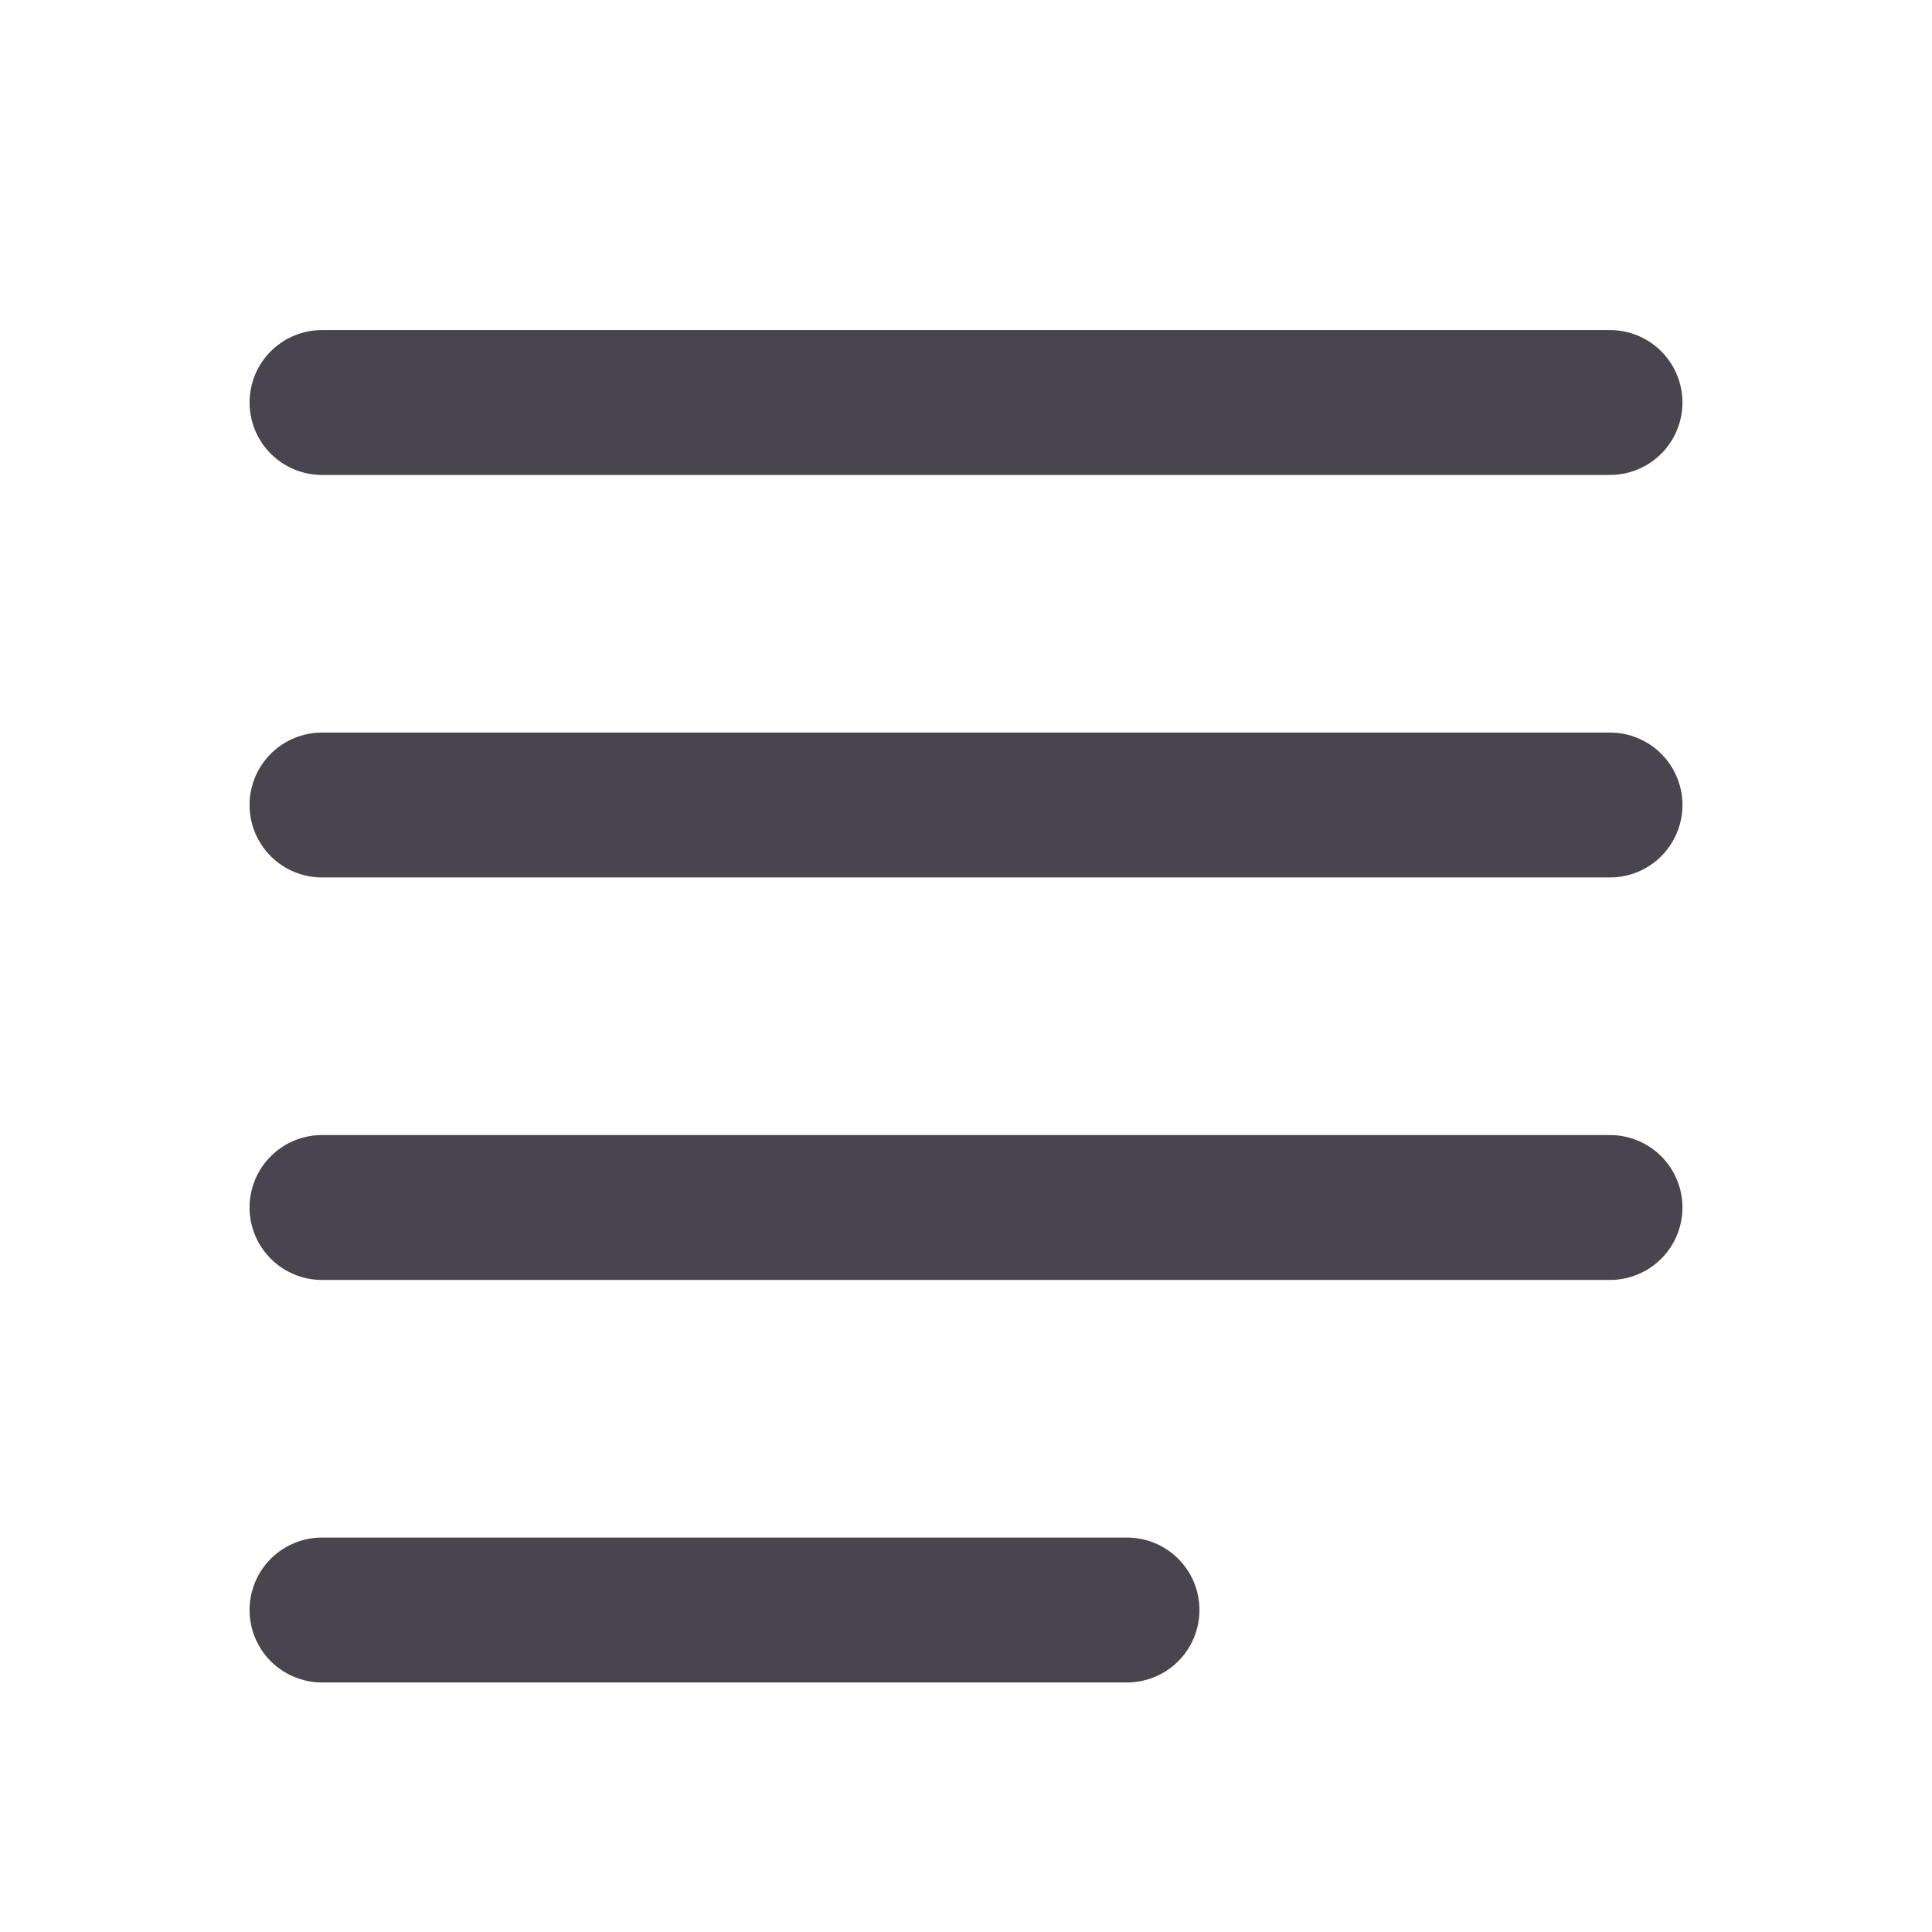
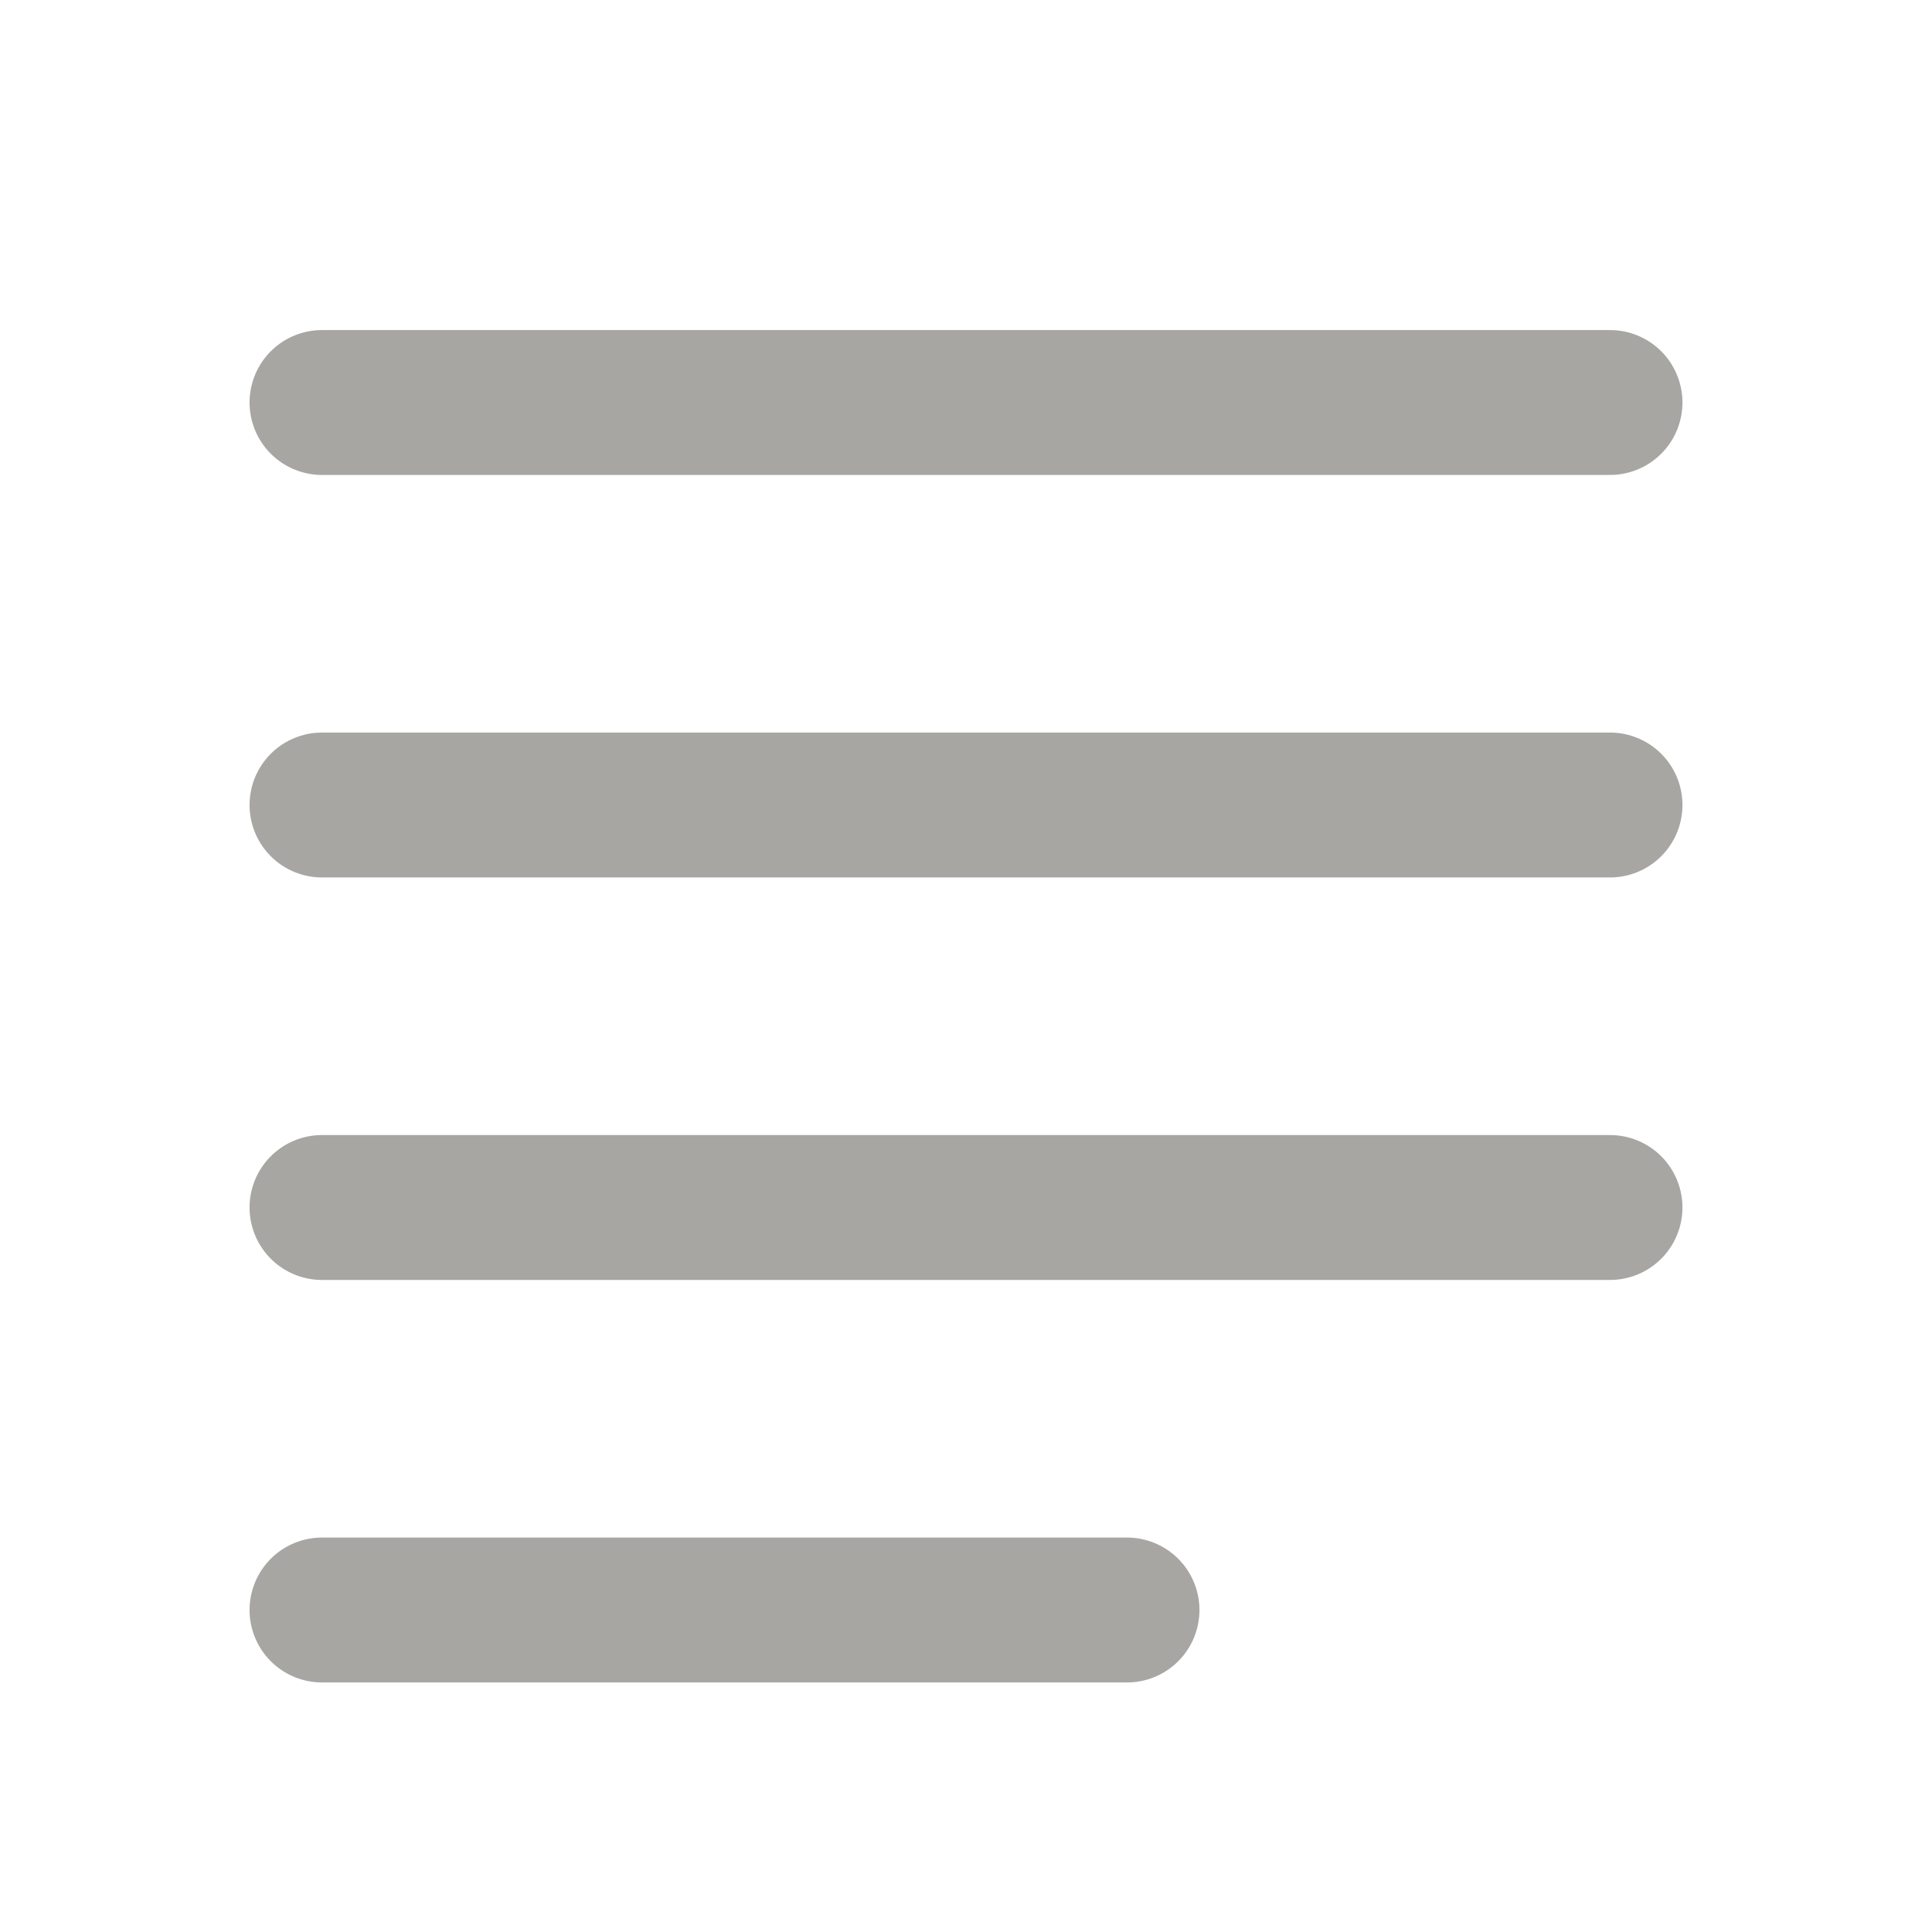
<svg xmlns="http://www.w3.org/2000/svg" width="24" height="24" viewBox="0 0 24 24">
-   <path d="M4 5h16M4 10h16M4 15h16M4 20h10" stroke="#49454F" stroke-width="1.8" stroke-linecap="round" stroke-linejoin="round" fill="none" />
+   <path d="M4 5h16M4 10h16M4 15h16M4 20h10" stroke="#A8A6A3" stroke-width="1.8" stroke-linecap="round" stroke-linejoin="round" fill="none" />
</svg>
